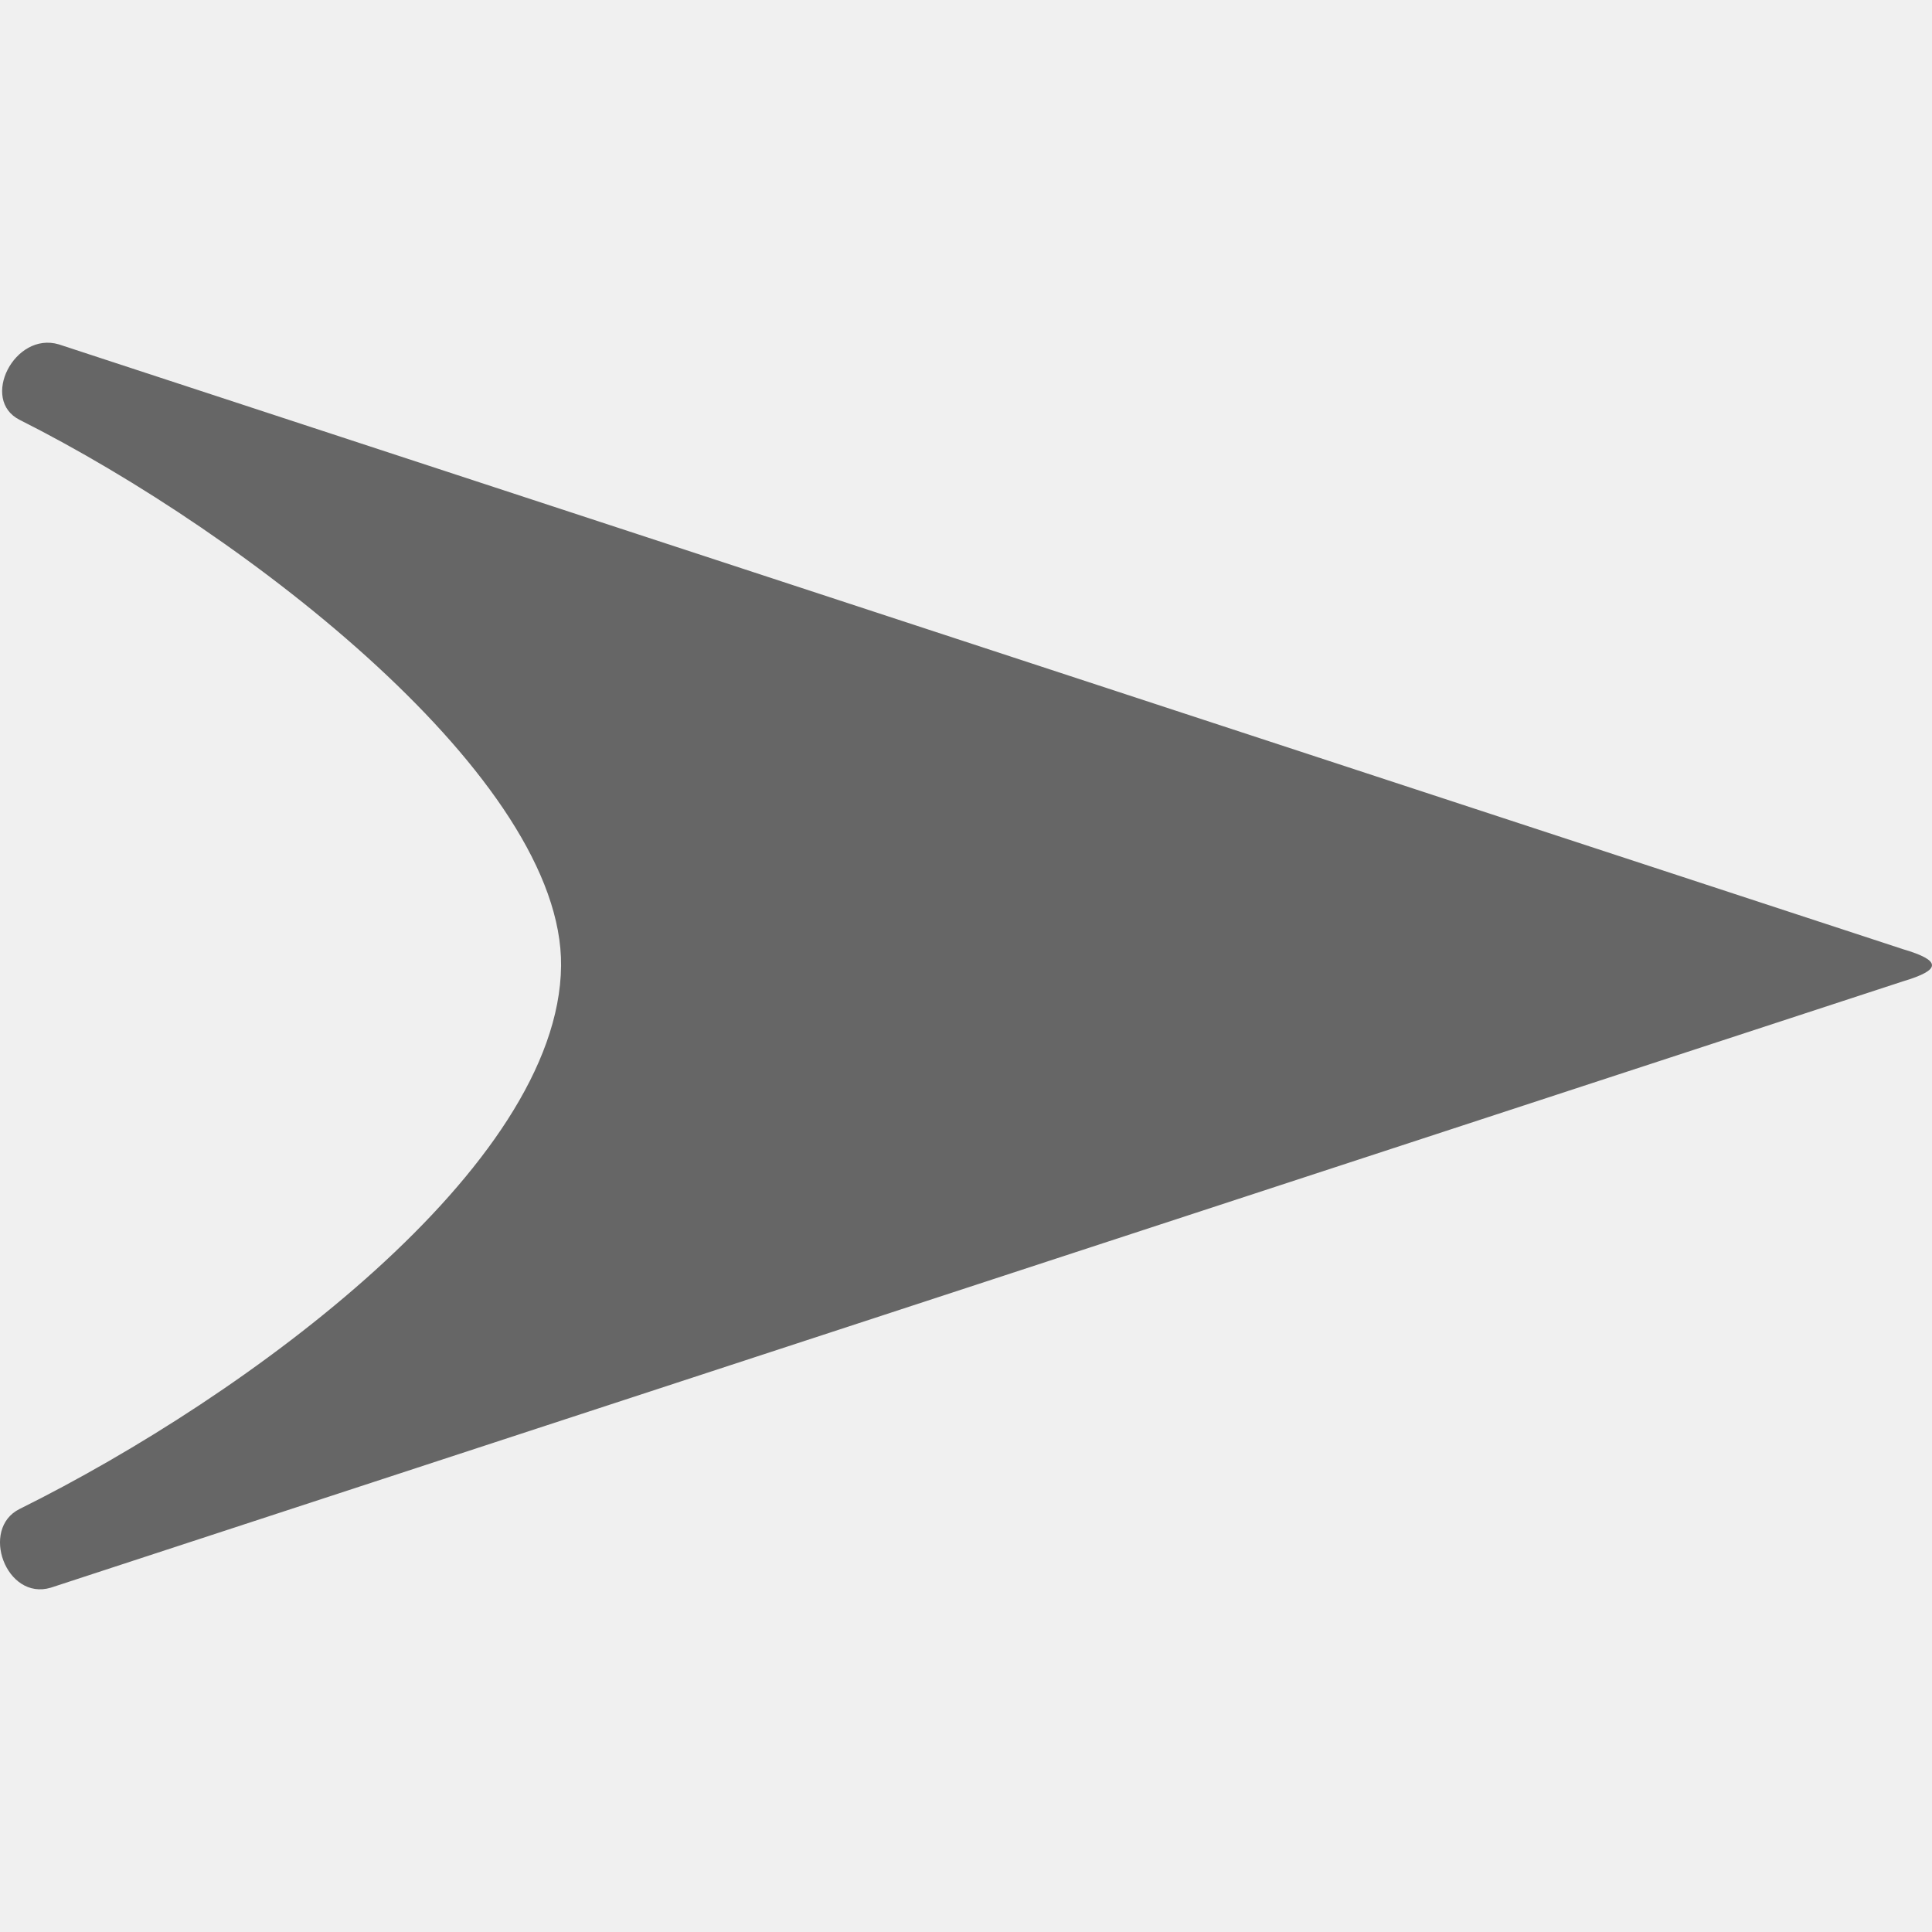
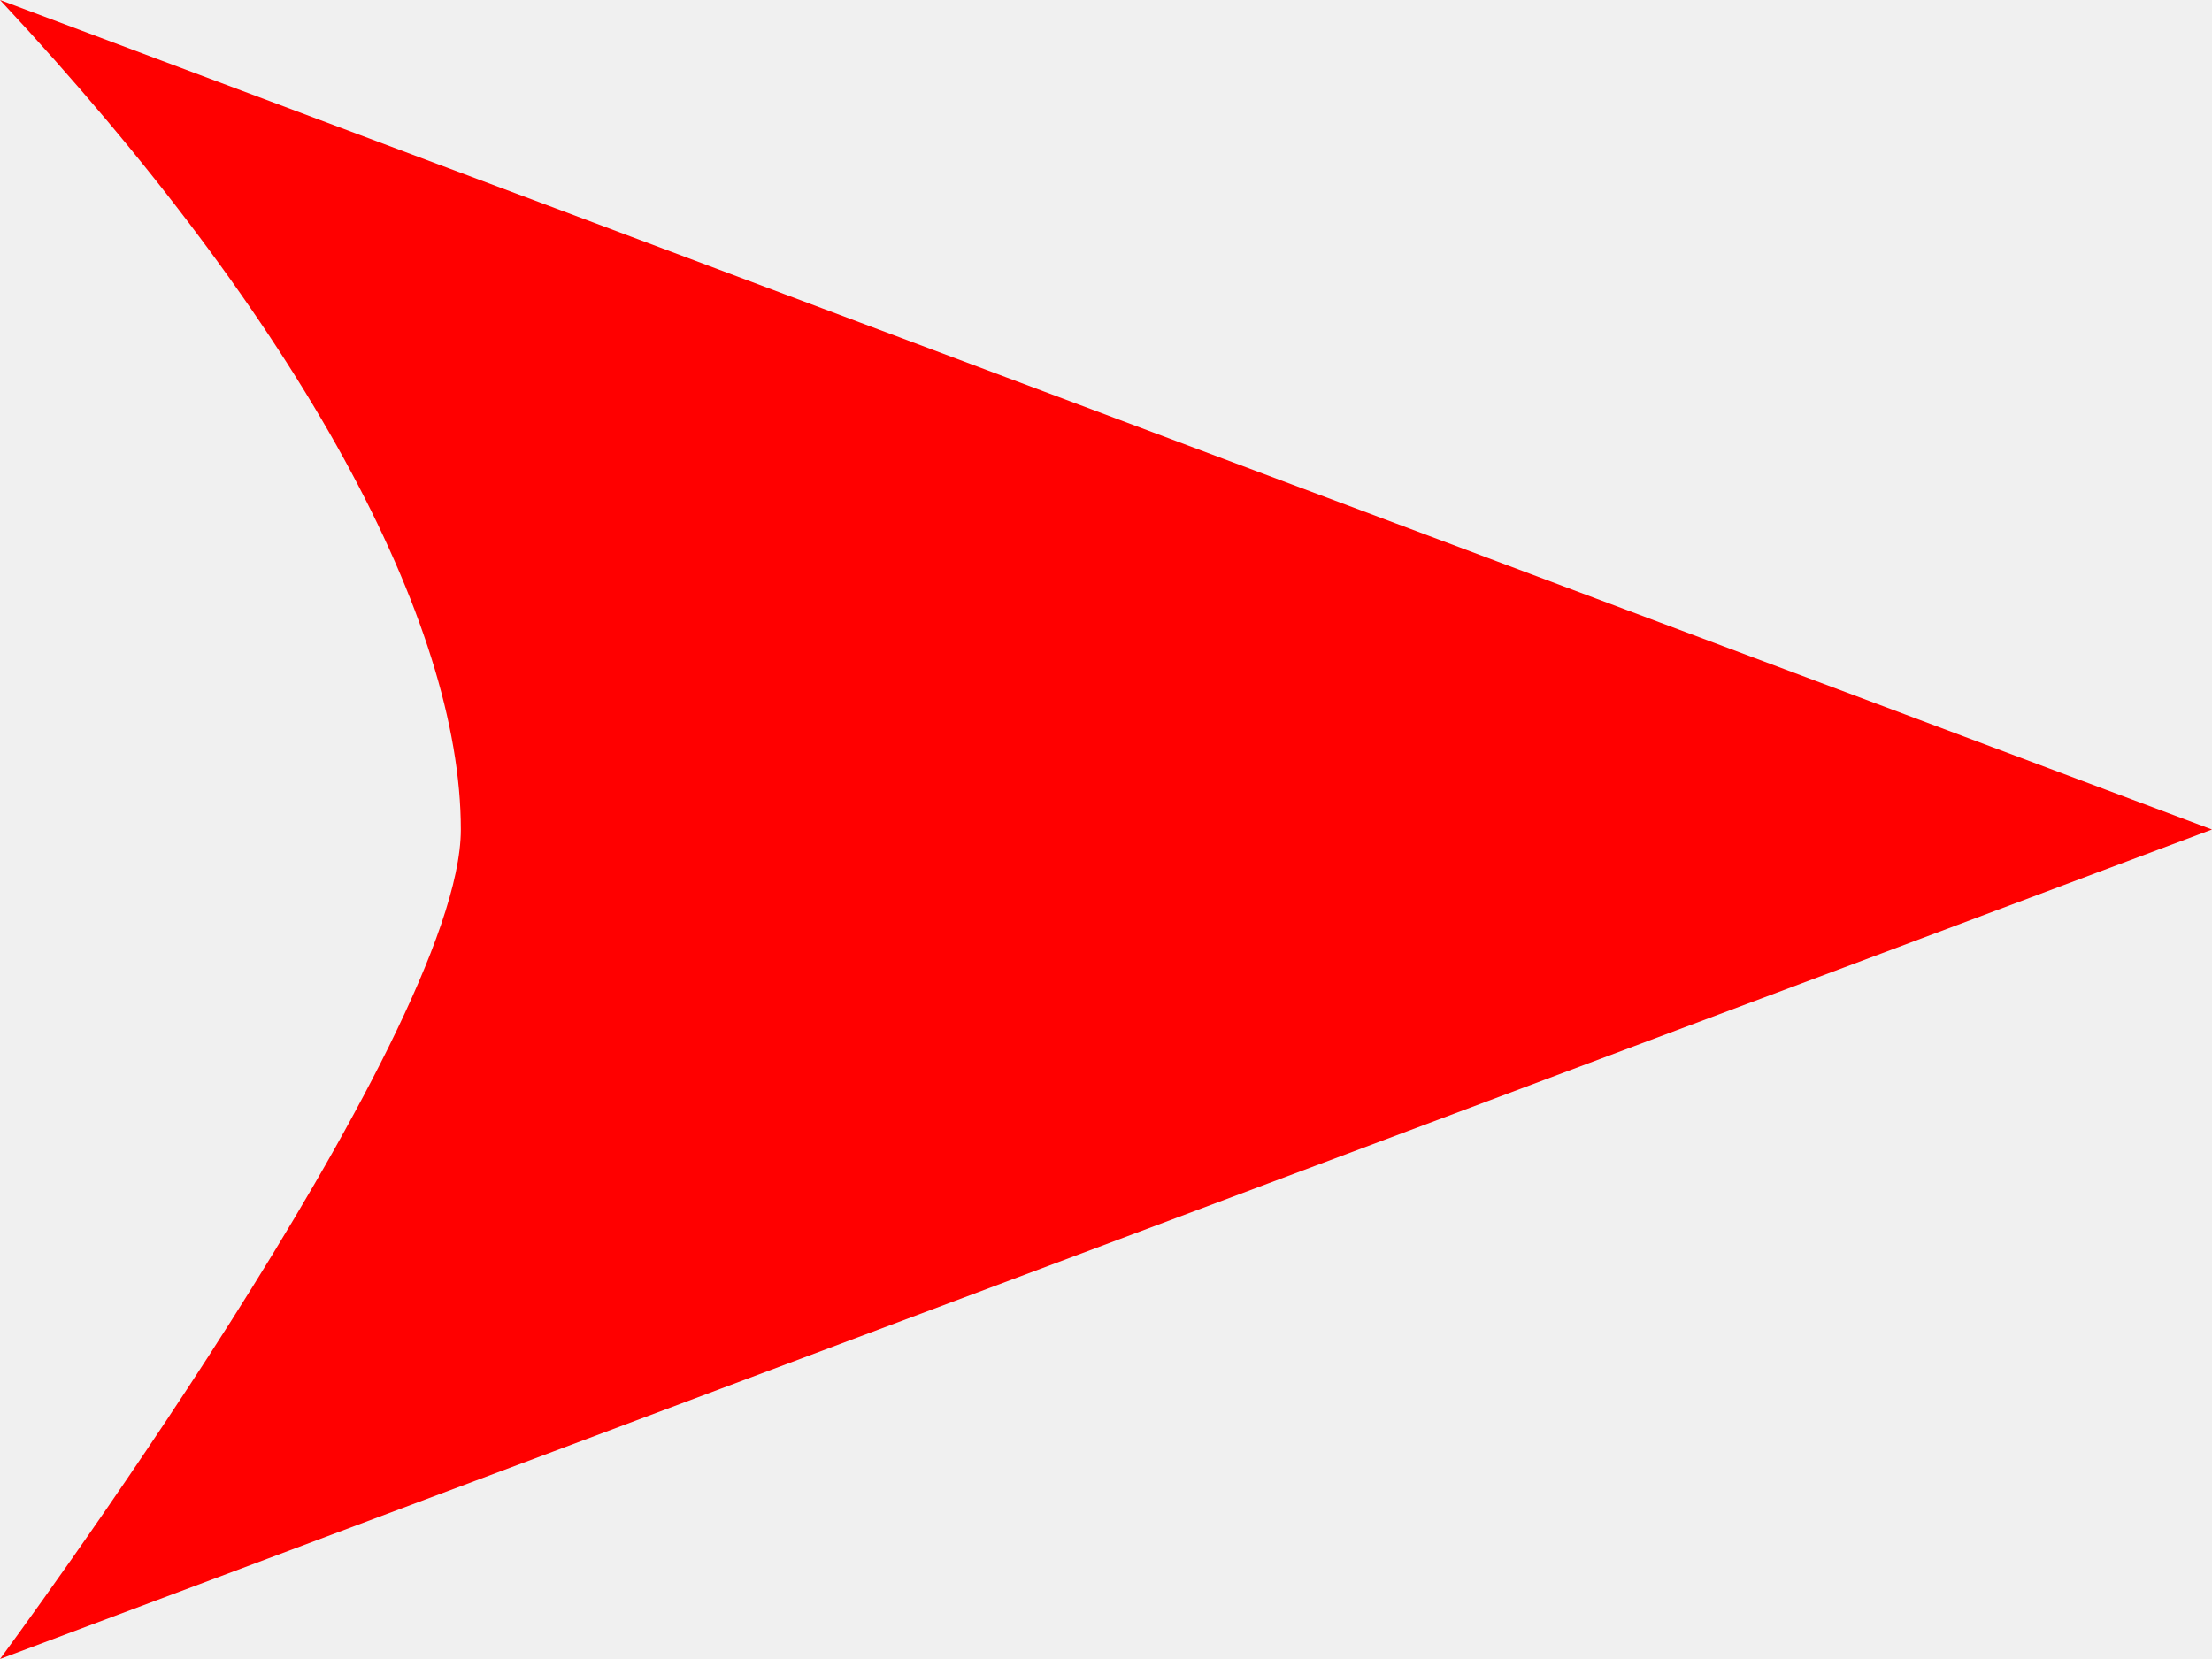
- <svg xmlns="http://www.w3.org/2000/svg" viewBox="0 0 400.5 258.42" width="1em" height="1em">
+ <svg xmlns="http://www.w3.org/2000/svg" width="12" height="9" viewBox="0 0 12 9" fill="none">
+   <g clip-path="url(#clip0_8_237)">
+     <path d="M12 4.5L0 9C0 9 2.5 5.625 2.5 4.5C2.5 3.375 1.64 1.757 0 0L12 4.5Z" fill="#FF0000" />
+   </g>
  <defs>
-     <style>.cls-1{fill:#666666;}</style>
+     <clipPath id="clip0_8_237">
+       <rect width="12" height="9" fill="white" />
+     </clipPath>
  </defs>
-   <g id="Layer_2" data-name="Layer 2">
-     <g id="Layer_1-2" data-name="Layer 1">
-       <path class="cls-1" d="M394.51,125.73,12.2.35C3-2.39-4.2,11.84,4.08,16c47.5,23.9,112.66,74.55,112.23,113.21-.46,41.6-64.86,89.06-112.23,112.55-8.31,4.11-2.8,19.07,6.43,16.33l384-125.71C402.49,130,402.49,128.09,394.51,125.73Z" />
-     </g>
-   </g>
</svg>
